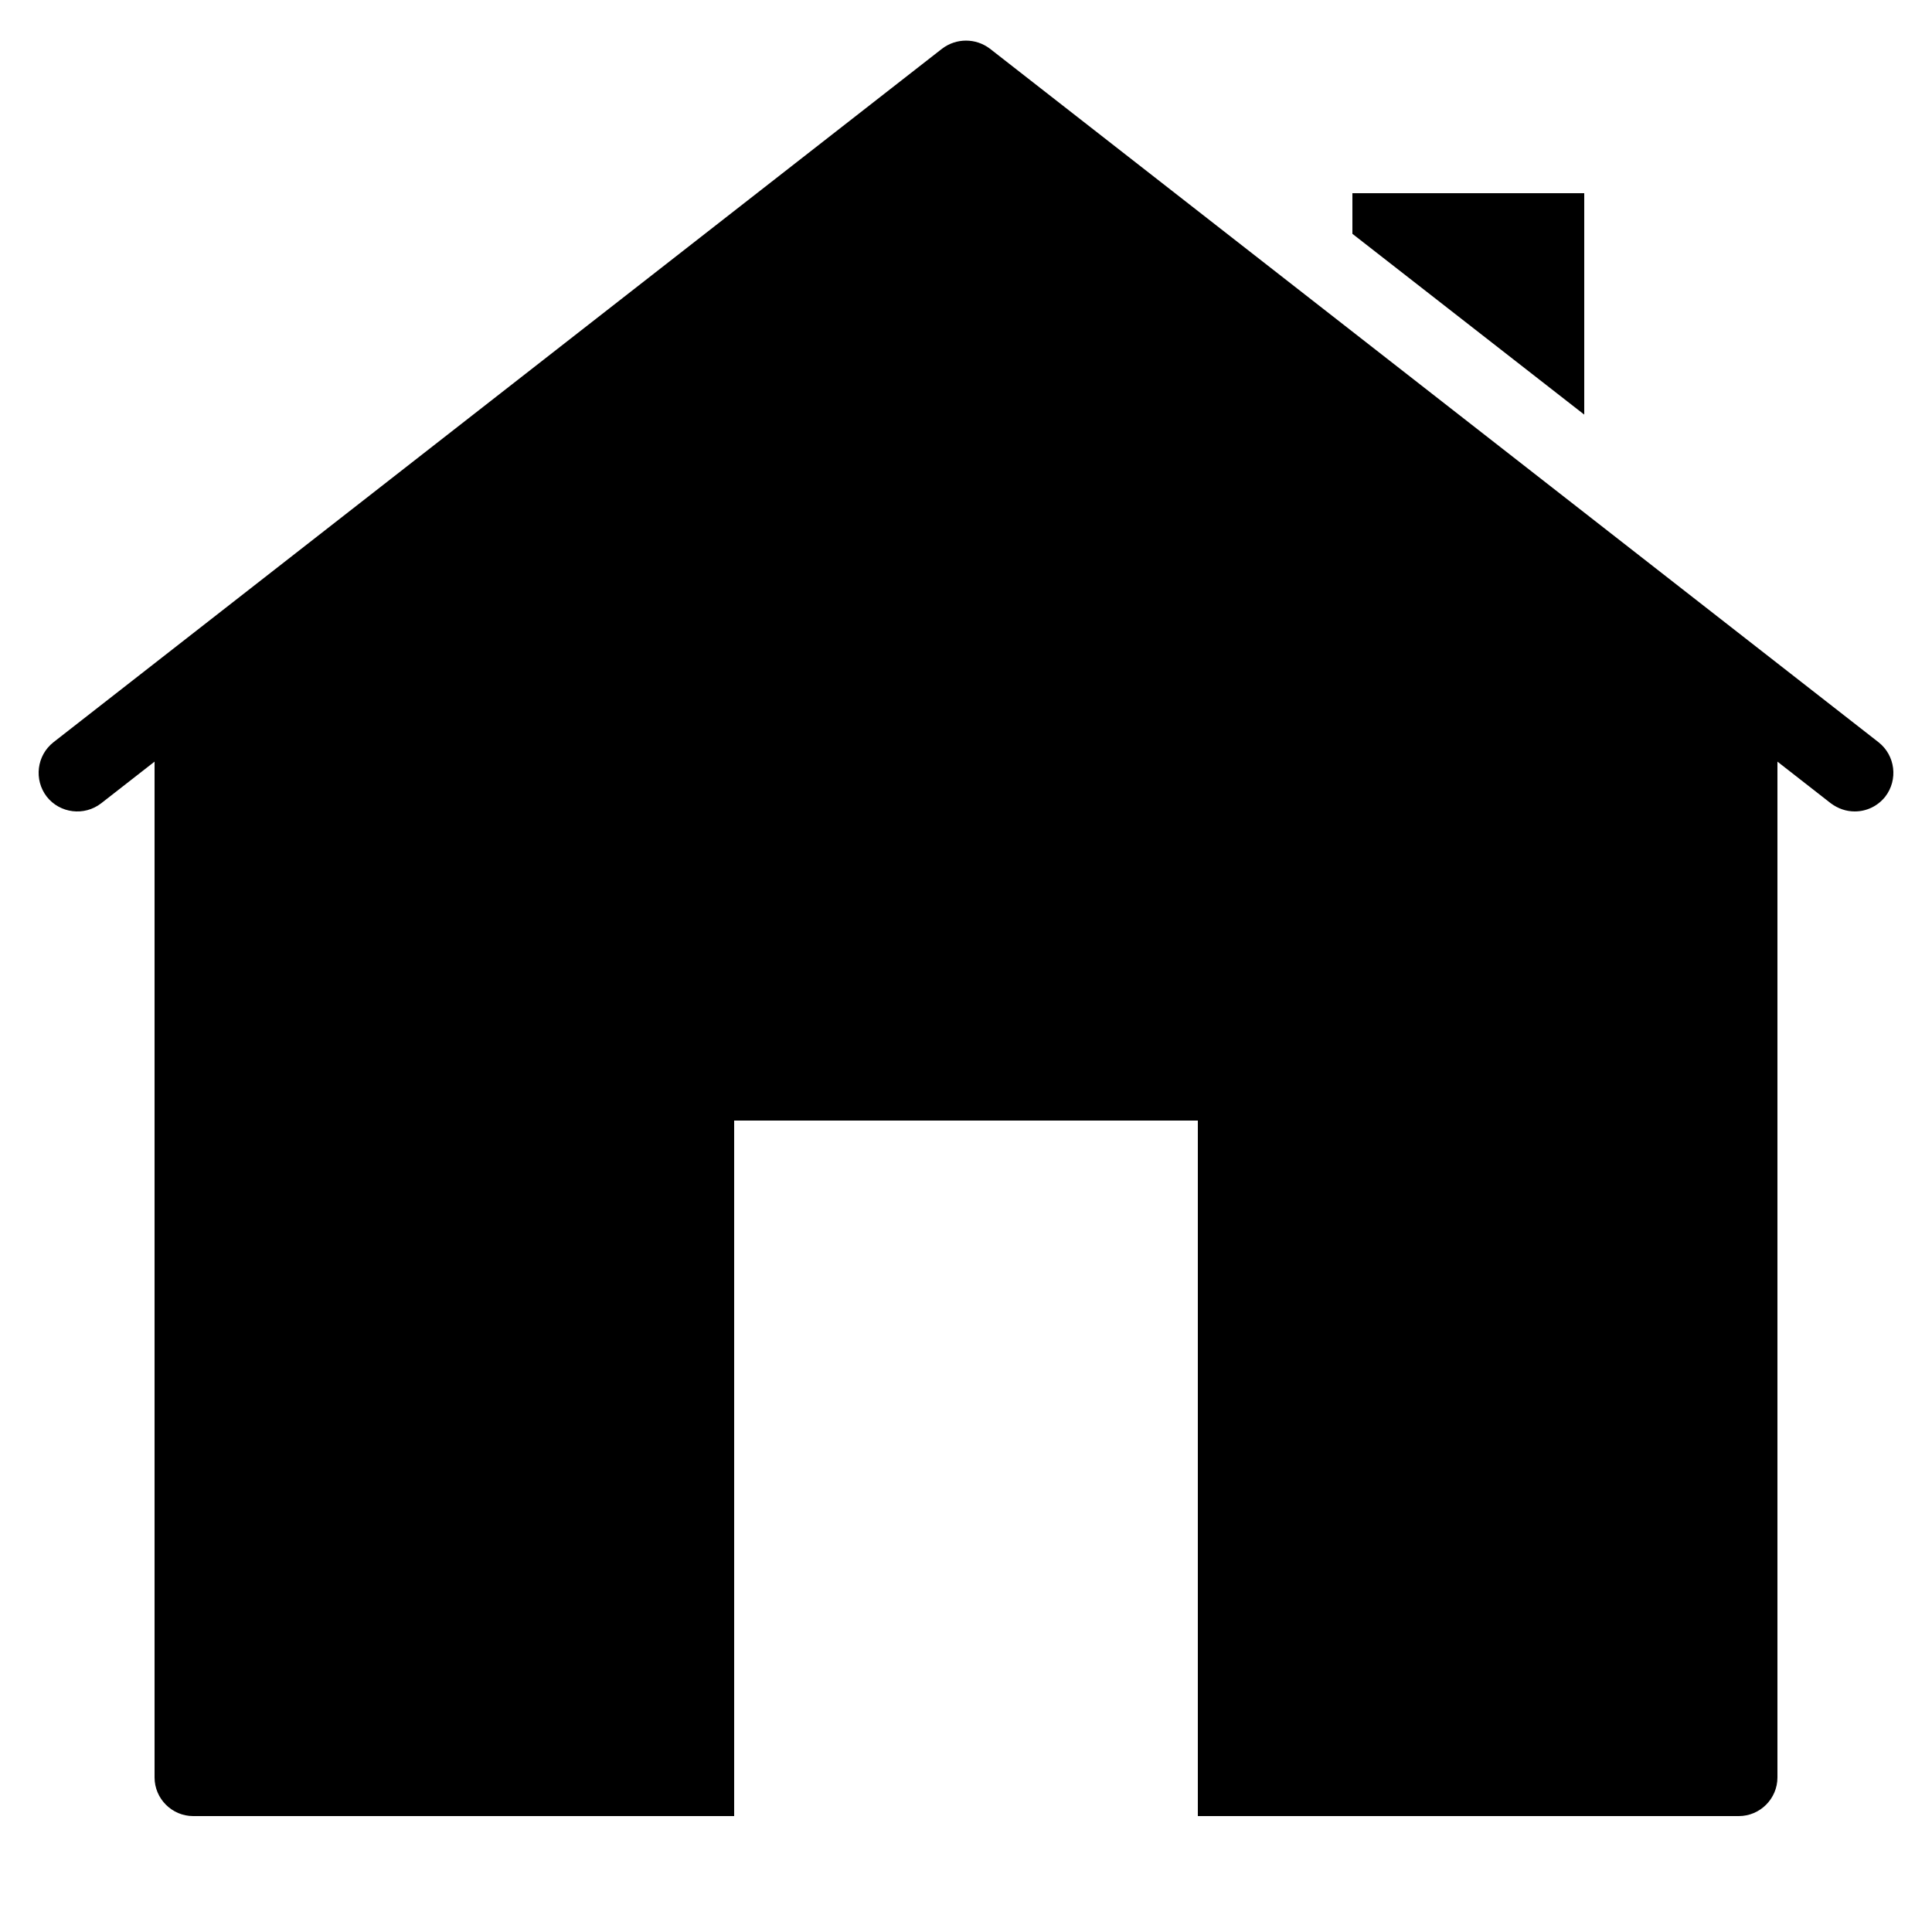
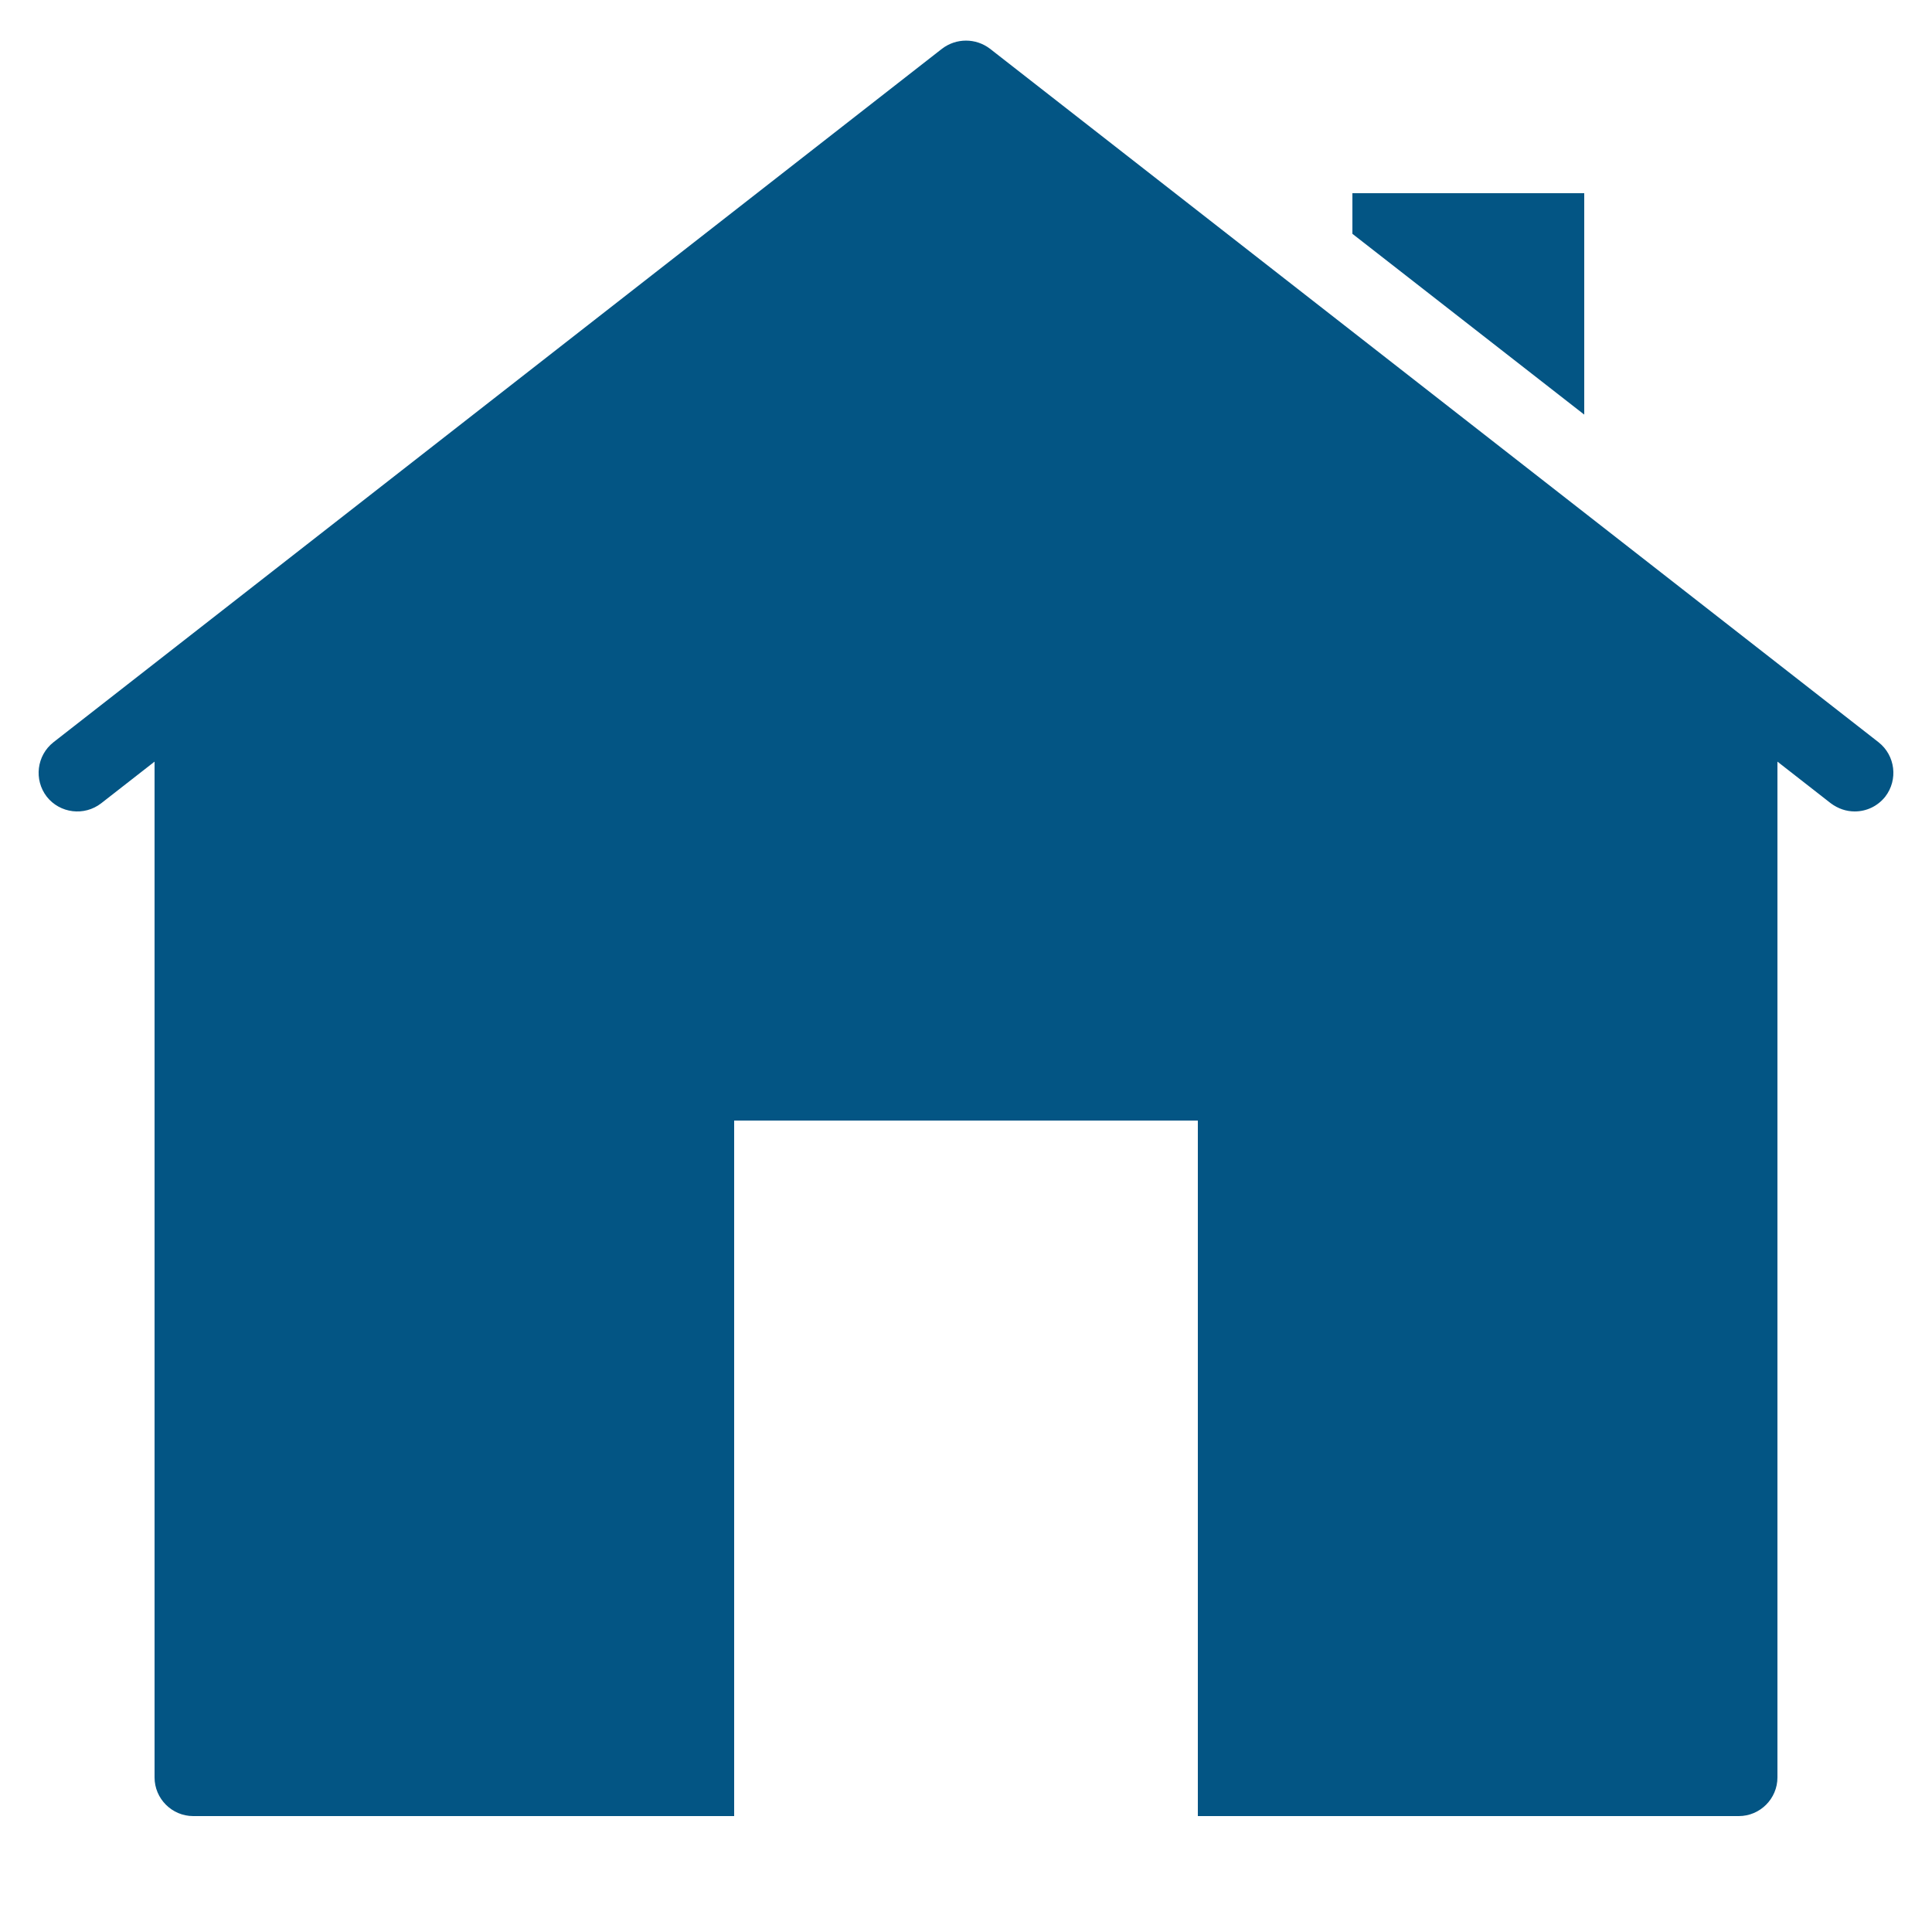
- <svg xmlns="http://www.w3.org/2000/svg" viewBox="0 0 50 50" width="100px" height="100px">
+ <svg xmlns="http://www.w3.org/2000/svg" fill="#035584" viewBox="0 0 50 50" width="100px" height="100px">
  <path d="M 25 1.051 C 24.782 1.051 24.566 1.12 24.381 1.26 L 1.381 19.211 C 0.951 19.551 0.871 20.179 1.211 20.619 C 1.551 21.049 2.179 21.129 2.619 20.789 L 4 19.711 L 4 46 C 4 46.55 4.45 47 5 47 L 19 47 L 19 29 L 31 29 L 31 47 L 45 47 C 45.55 47 46 46.55 46 46 L 46 19.711 L 47.381 20.789 C 47.571 20.929 47.78 21 48 21 C 48.3 21 48.589 20.869 48.789 20.619 C 49.129 20.179 49.049 19.551 48.619 19.211 L 25.619 1.26 C 25.434 1.12 25.218 1.051 25 1.051 z M 35 5 L 35 6.051 L 41 10.73 L 41 5 L 35 5 z" />
</svg>
